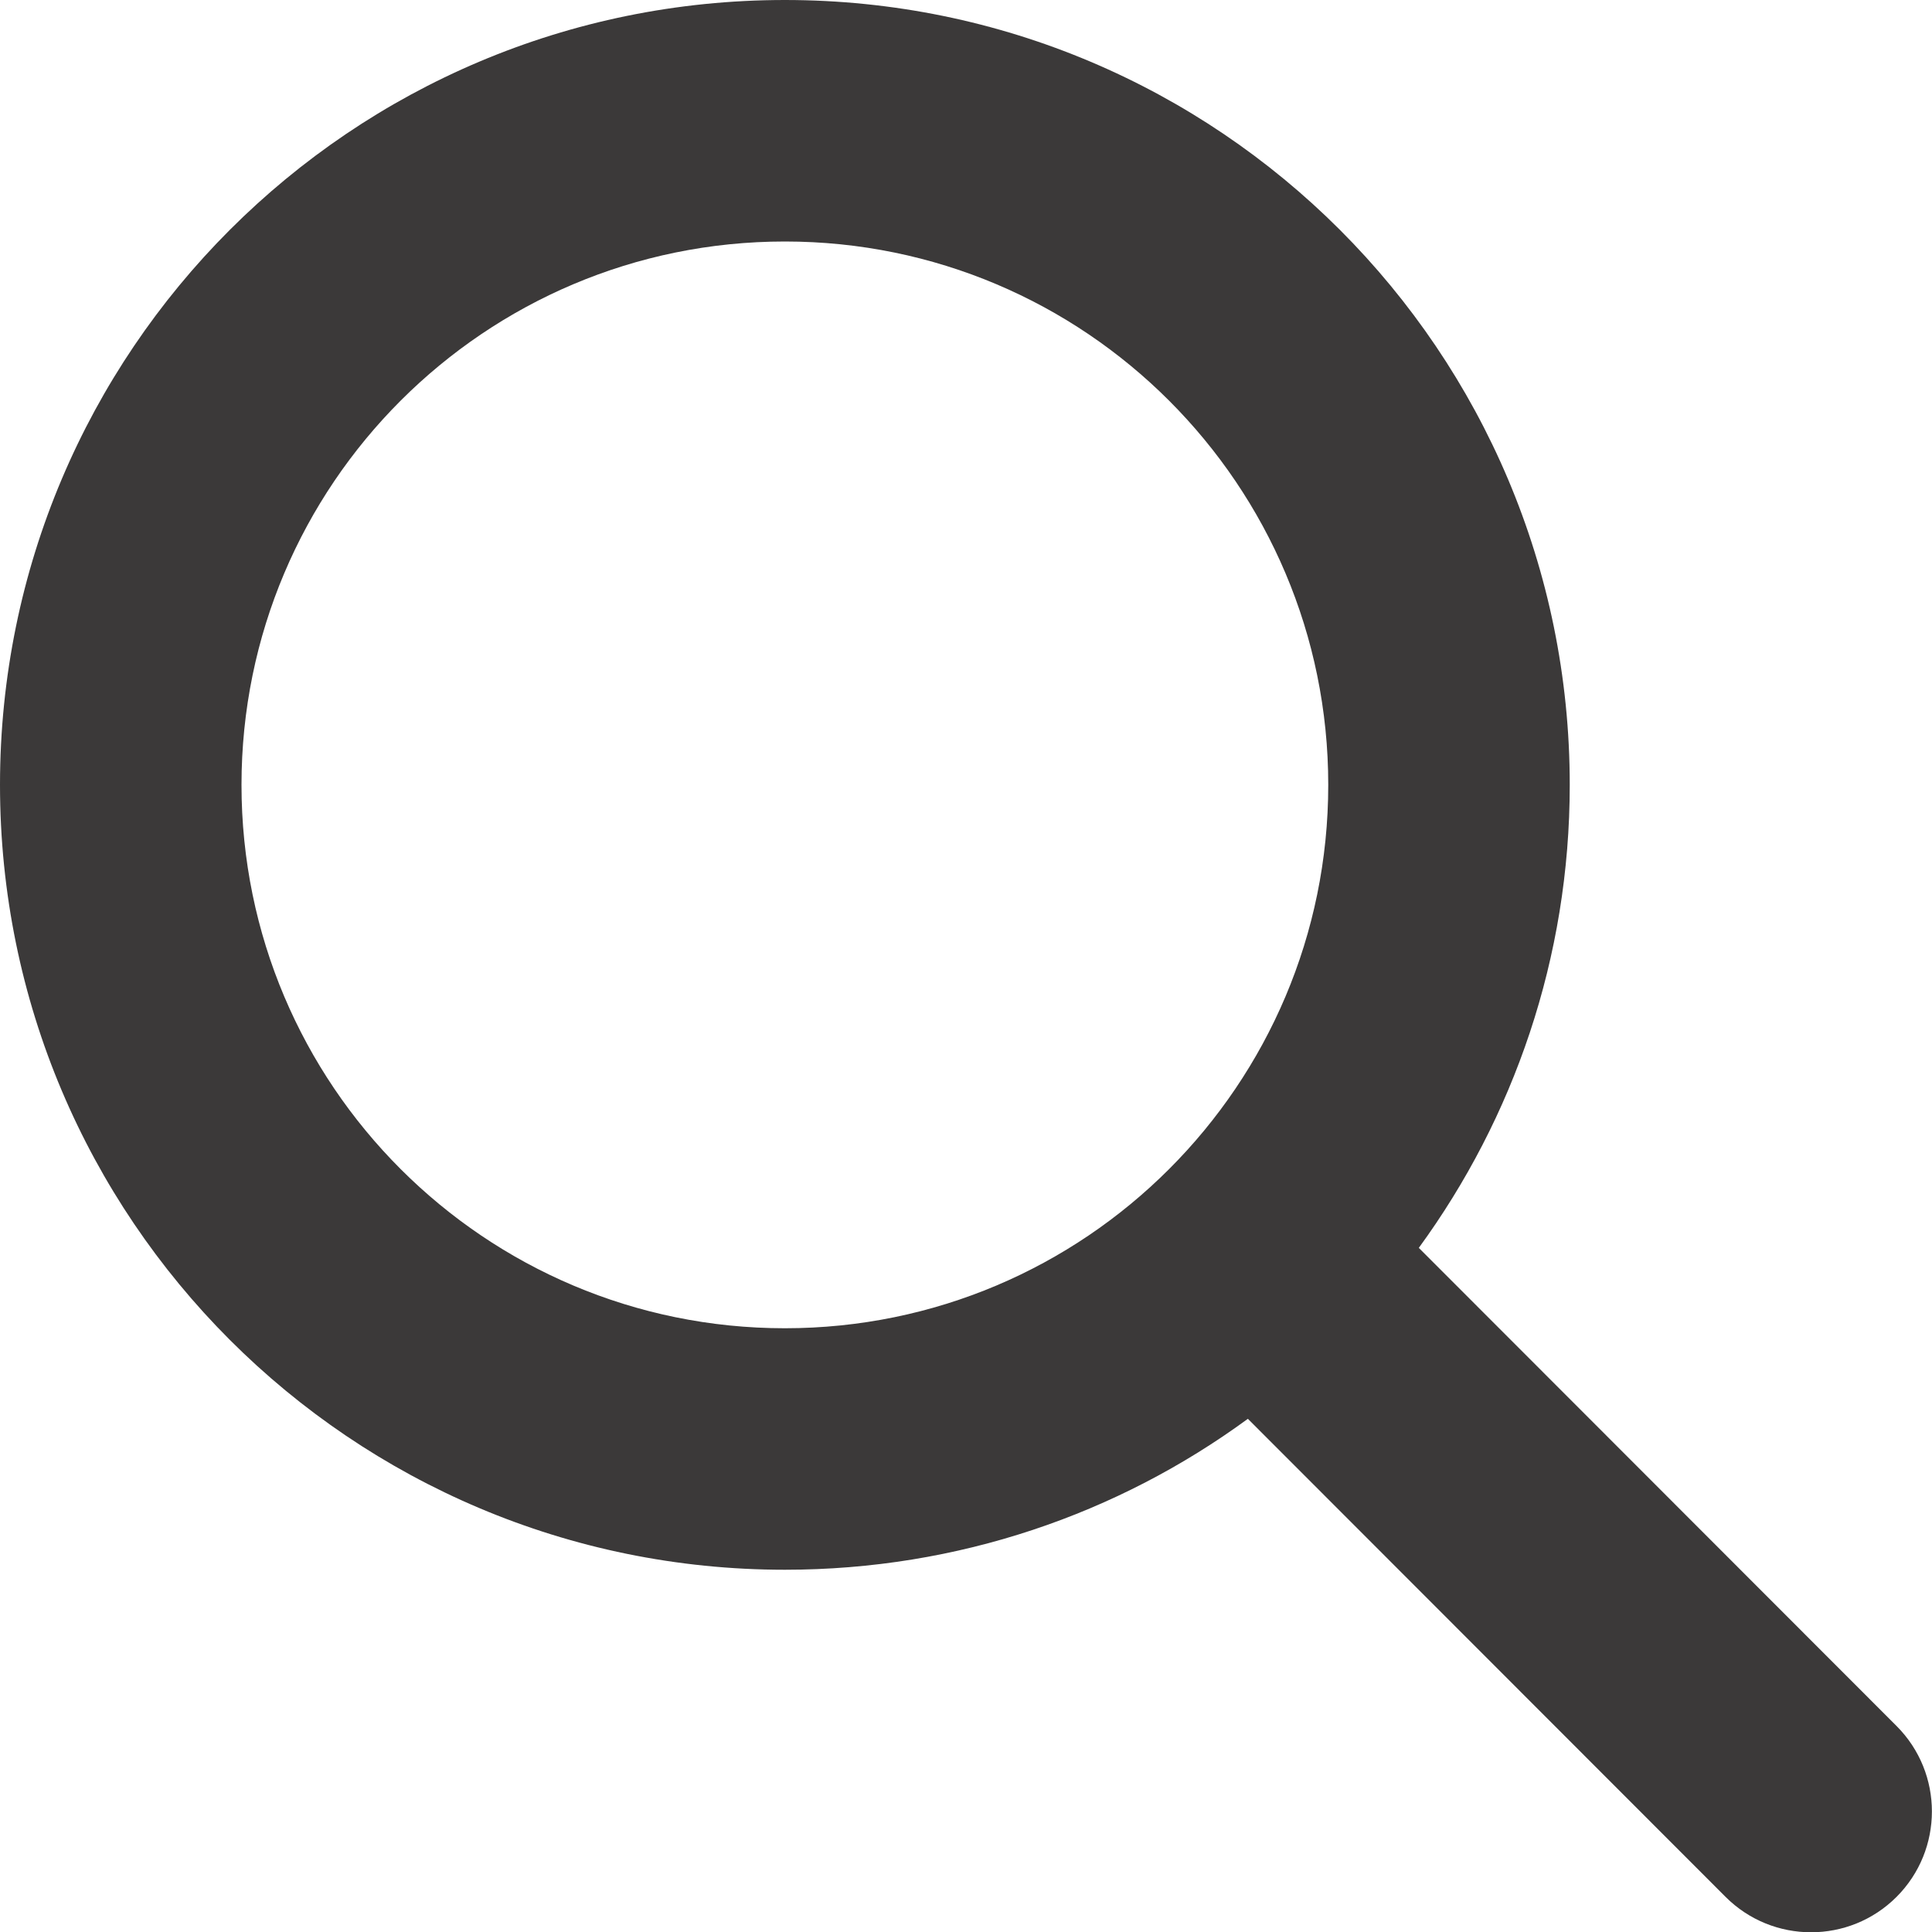
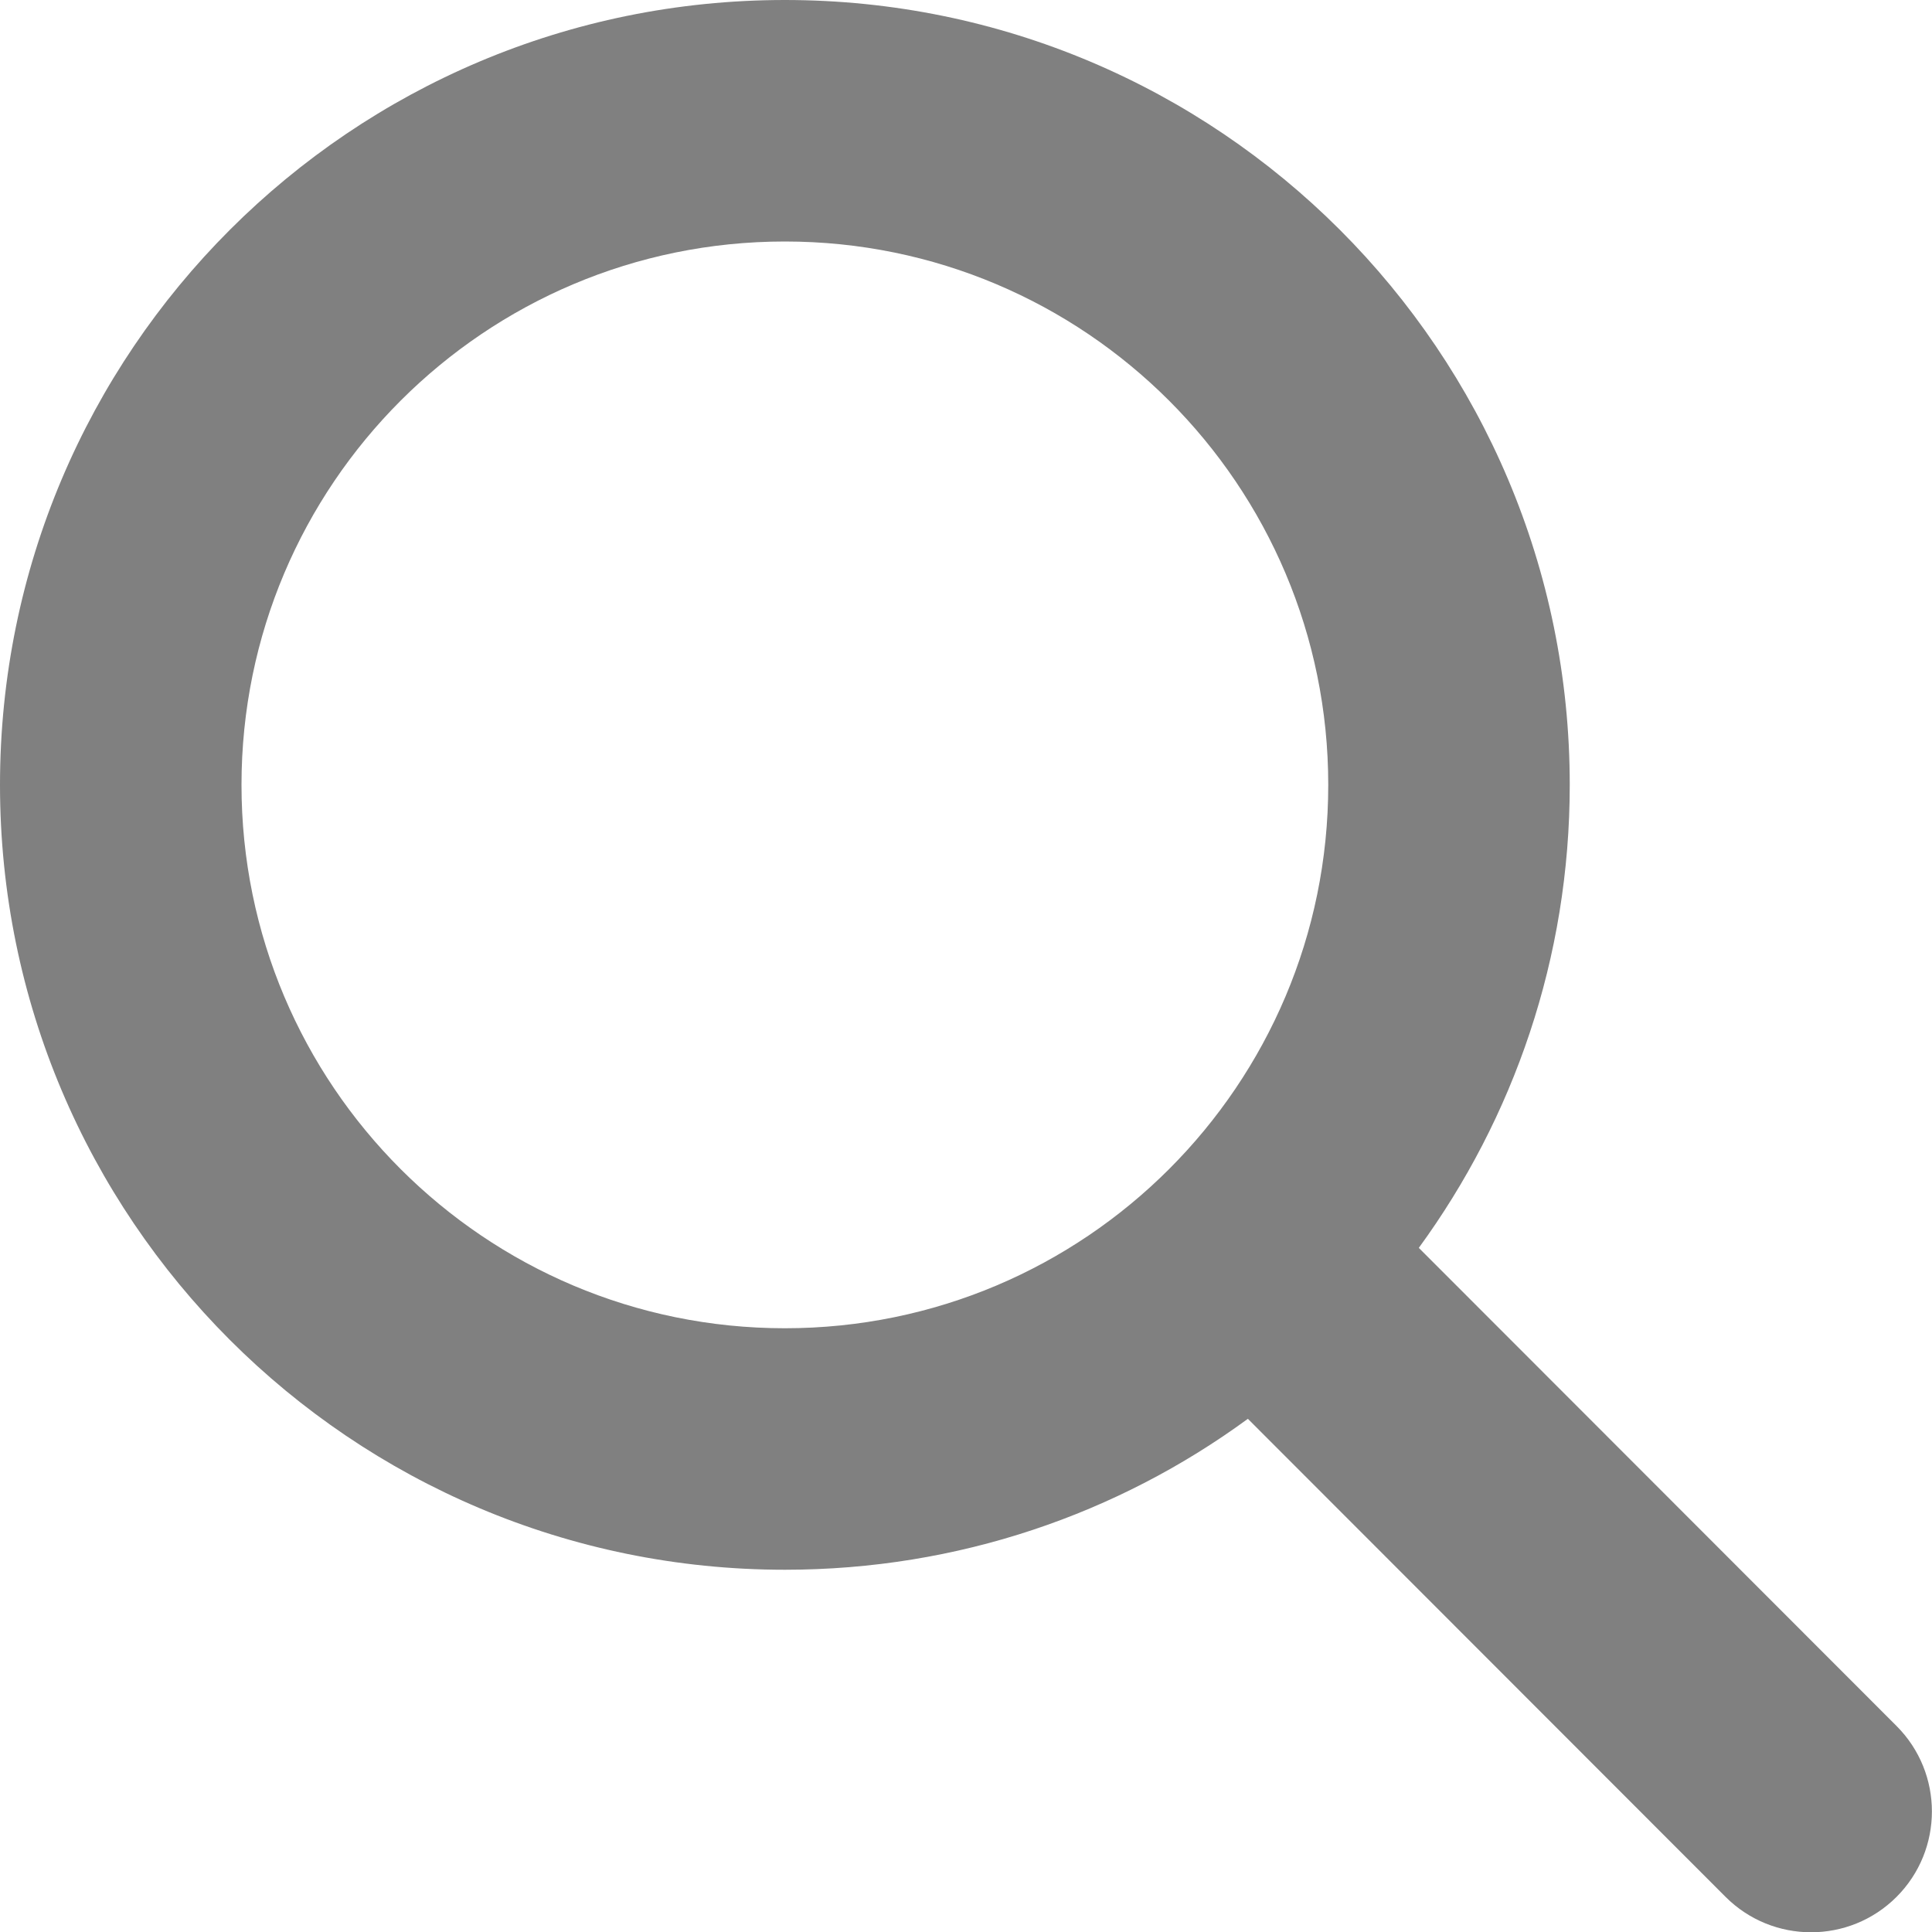
<svg xmlns="http://www.w3.org/2000/svg" height="16" width="16" viewBox="0 0 512 512">
-   <path fill="rgb(59, 57, 57)" d="M416 208c0 45.9-14.9 88.3-40 122.7L502.6 457.4c12.5 12.5 12.5 32.8 0 45.3s-32.8 12.5-45.3 0L330.7 376c-34.4 25.2-76.8 40-122.7 40C93.1 416 0 322.9 0 208S93.1 0 208 0S416 93.1 416 208zM208 352a144 144 0 1 0 0-288 144 144 0 1 0 0 288z" />
+   <path fill="gray" d="M416 208c0 45.9-14.9 88.3-40 122.7L502.6 457.4c12.5 12.5 12.5 32.8 0 45.3s-32.8 12.5-45.3 0L330.7 376c-34.4 25.2-76.8 40-122.7 40C93.1 416 0 322.9 0 208S93.1 0 208 0S416 93.1 416 208zM208 352a144 144 0 1 0 0-288 144 144 0 1 0 0 288z" />
</svg>
